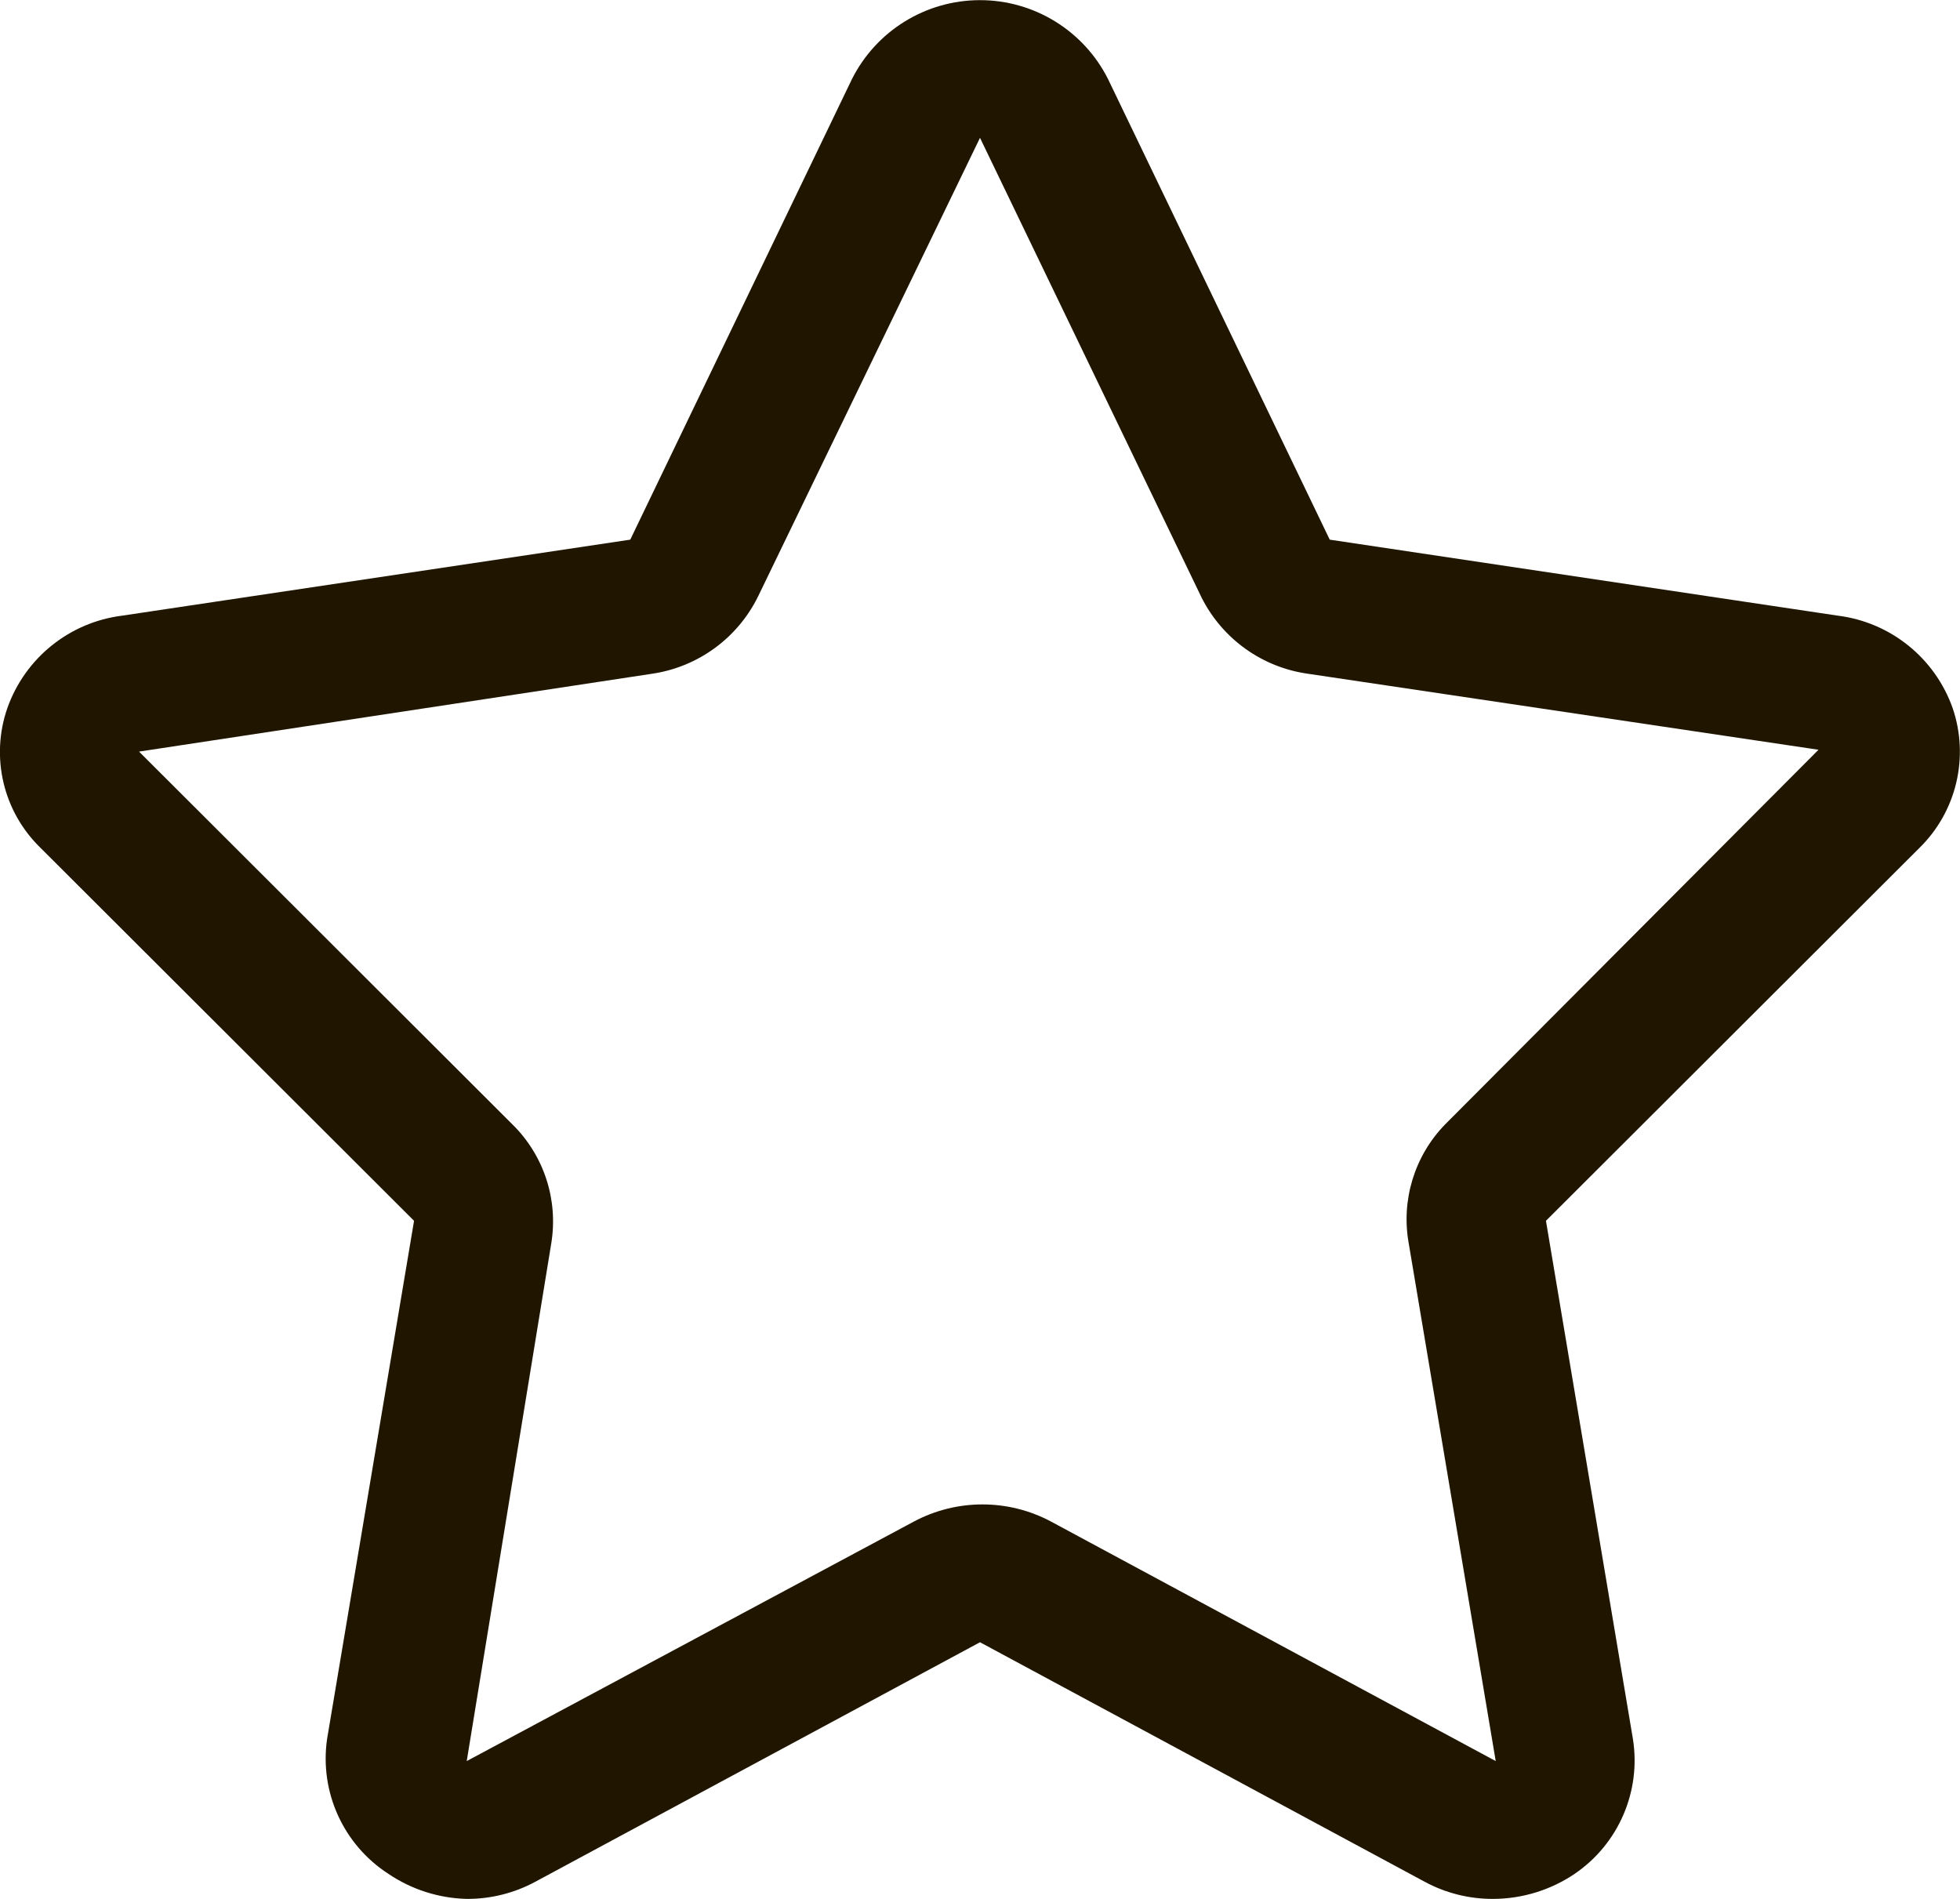
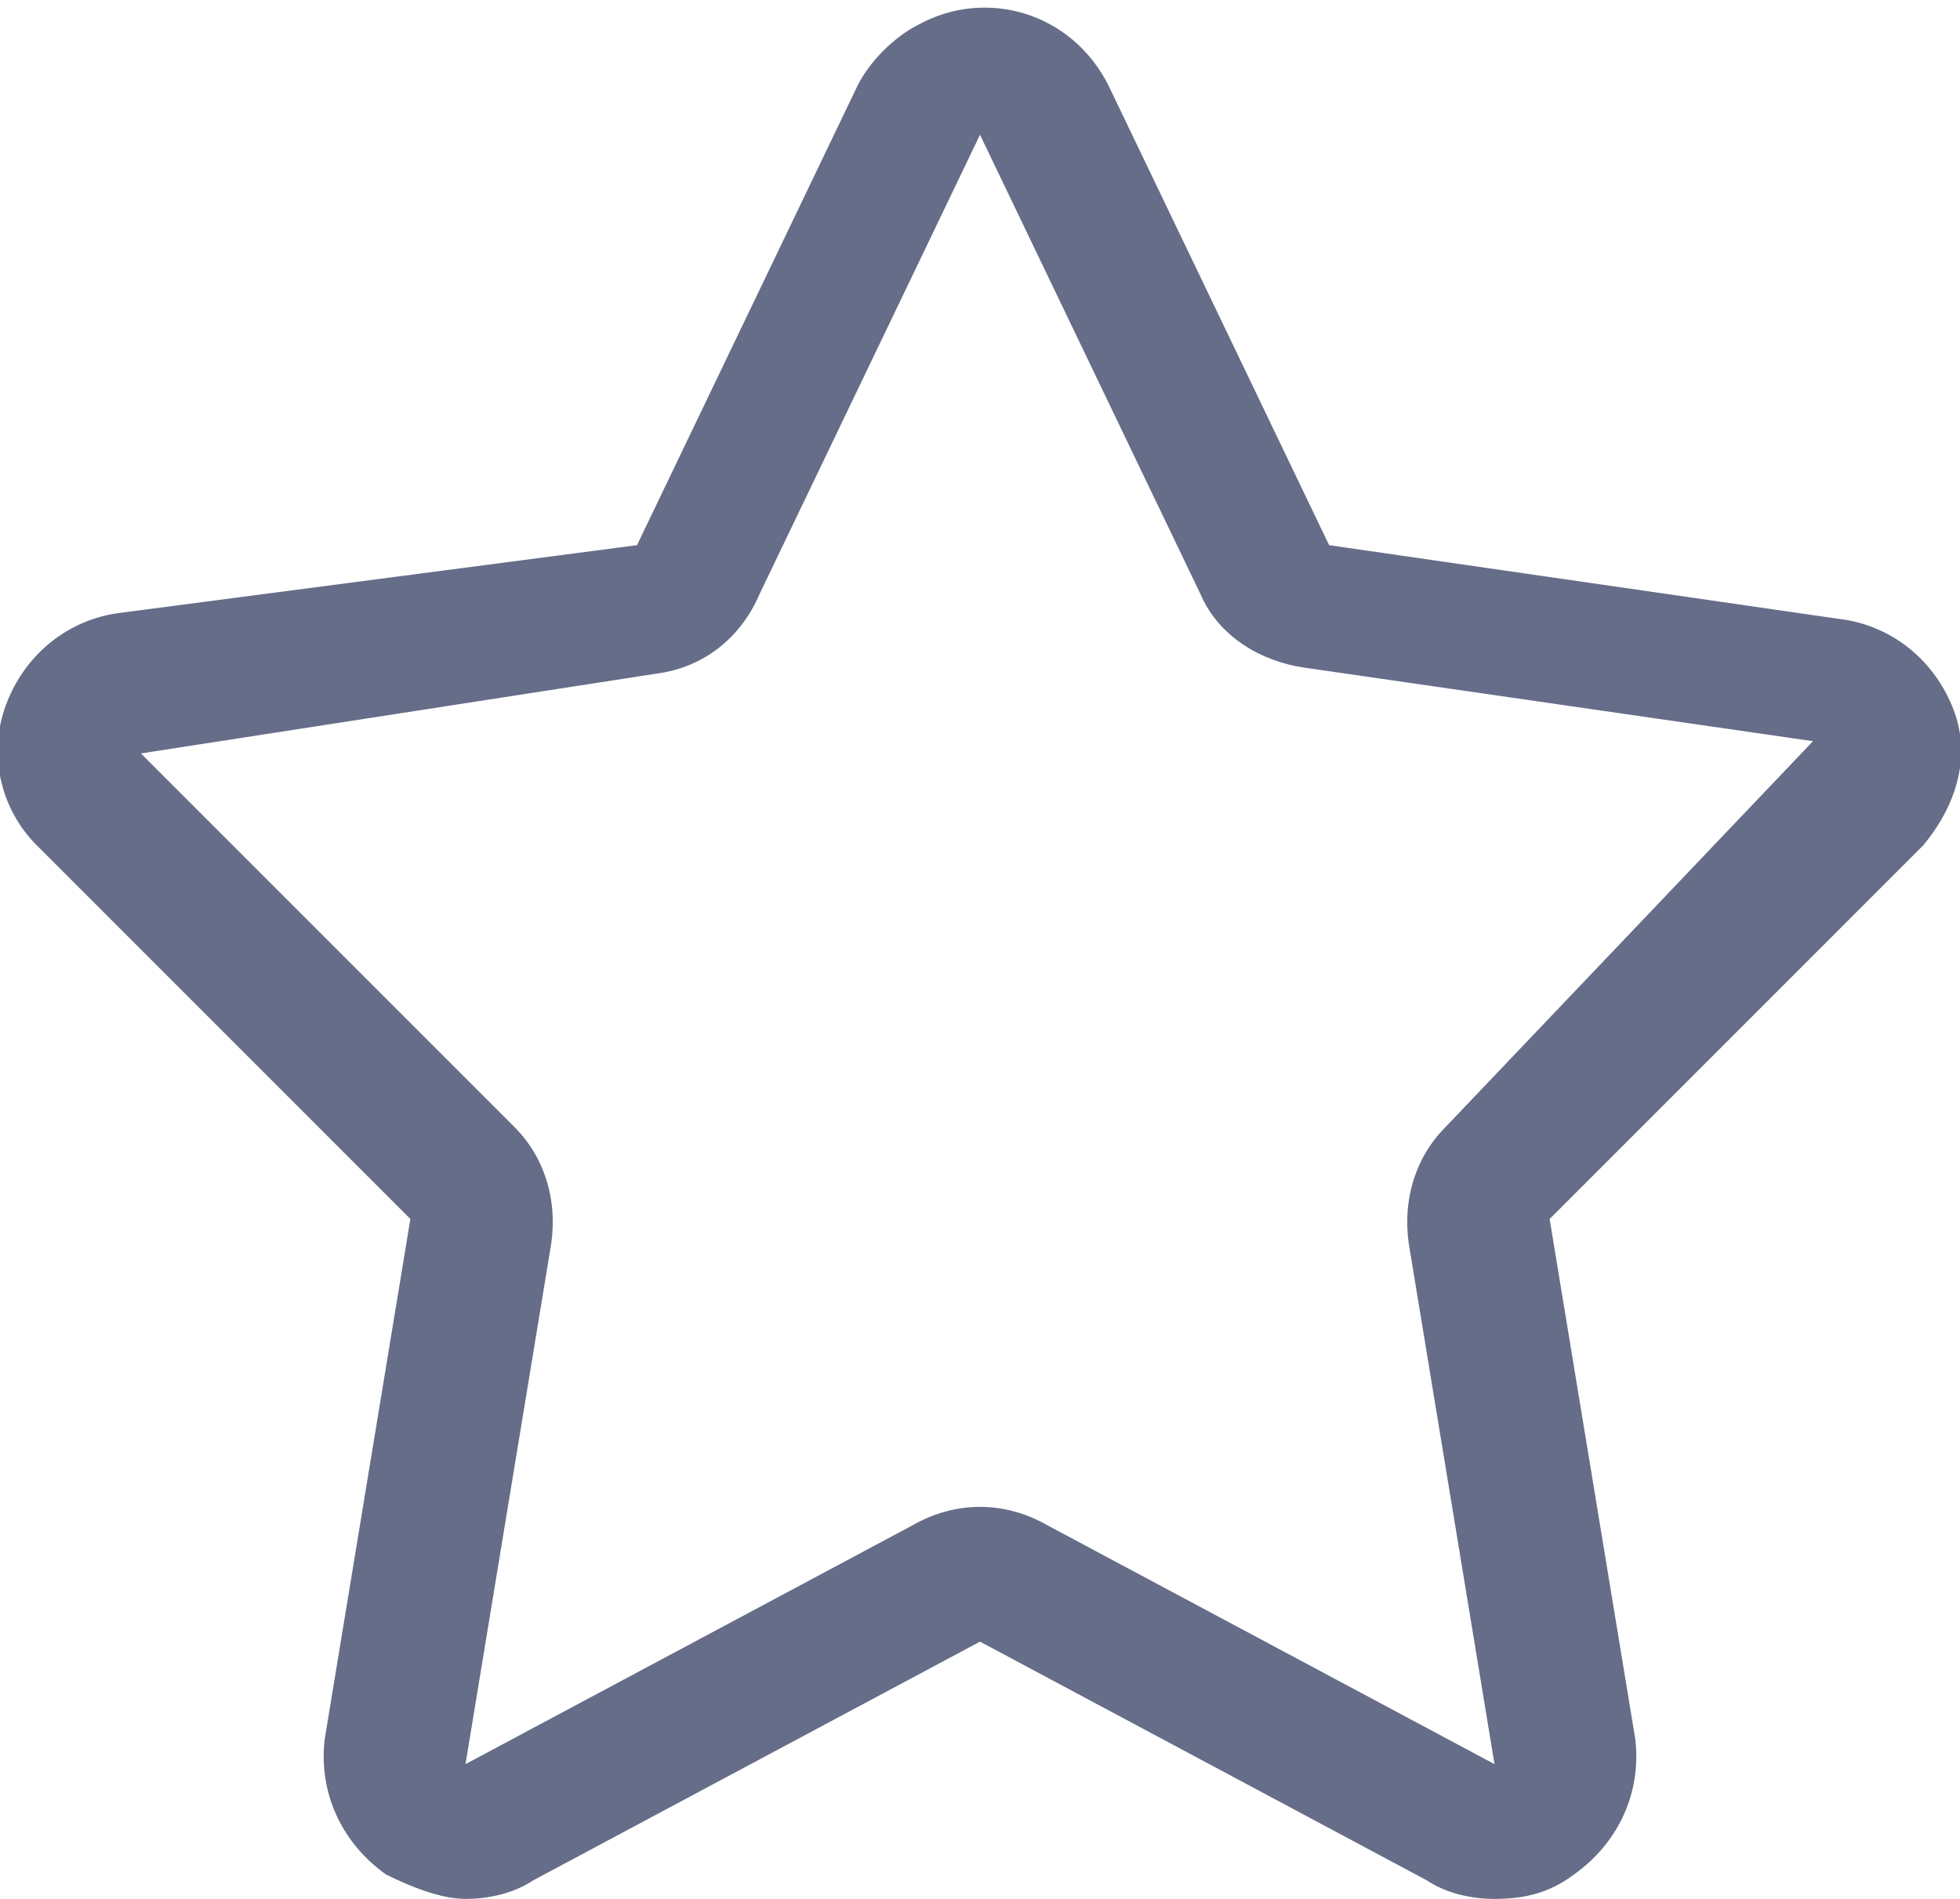
- <svg xmlns="http://www.w3.org/2000/svg" viewBox="0 0 32 31">
-   <defs>
-     <style>.cls-1{fill:#201600;}</style>
-   </defs>
-   <g id="Слой_2" data-name="Слой 2">
-     <g id="Слой_1-2" data-name="Слой 1">
-       <path class="cls-1" d="M31.88,11.56A2.29,2.29,0,0,0,30,10.05L21.71,8.81,18.09,1.29a2.34,2.34,0,0,0-4.18,0L10.29,8.81,2,10.05A2.29,2.29,0,0,0,.12,11.56a2.18,2.18,0,0,0,.54,2.28l6.1,6.09L5.34,28.39a2.24,2.24,0,0,0,1,2.2A2.39,2.39,0,0,0,7.62,31a2.33,2.33,0,0,0,1.12-.28L16,26.81l7.26,3.91a2.33,2.33,0,0,0,1.12.28,2.39,2.39,0,0,0,1.33-.41,2.24,2.24,0,0,0,.95-2.2l-1.42-8.46,6.1-6.09A2.2,2.2,0,0,0,31.88,11.56Zm-8.29,6.8A2.22,2.22,0,0,0,23,20.3l1.42,8.45-7.26-3.91a2.38,2.38,0,0,0-2.24,0L7.62,28.75,9,20.3a2.22,2.22,0,0,0-.63-1.94l-6.1-6.09L10.64,11a2.3,2.3,0,0,0,1.74-1.27L16,2.25l3.62,7.51A2.3,2.3,0,0,0,21.36,11l8.33,1.24Z" />
+ <svg xmlns="http://www.w3.org/2000/svg" version="1.1" id="Слой_1" x="0px" y="0px" viewBox="0 0 32 31" style="enable-background:new 0 0 32 31;" xml:space="preserve">
+   <style type="text/css">
+ 	.st0{fill:#666D89;}
+ </style>
+   <g id="Слой_2_1_">
+     <g id="Слой_1-2">
+       <path class="st0" d="M31.9,11.6c-0.3-0.8-1-1.4-1.9-1.5l-8.3-1.2l-3.6-7.5c-0.6-1.2-2-1.6-3.1-1c-0.4,0.2-0.8,0.6-1,1l-3.6,7.5    L2,10c-0.9,0.1-1.6,0.7-1.9,1.5c-0.3,0.8-0.1,1.7,0.5,2.3l6.1,6.1l-1.4,8.5c-0.1,0.9,0.3,1.7,1,2.2C6.7,30.8,7.2,31,7.6,31    c0.4,0,0.8-0.1,1.1-0.3l7.3-3.9l7.3,3.9c0.3,0.2,0.7,0.3,1.1,0.3c0.5,0,0.9-0.1,1.3-0.4c0.7-0.5,1.1-1.3,1-2.2l-1.4-8.5l6.1-6.1    C31.9,13.2,32.2,12.4,31.9,11.6z M23.6,18.4c-0.5,0.5-0.7,1.2-0.6,1.9l1.4,8.5l-7.3-3.9c-0.7-0.4-1.5-0.4-2.2,0l-7.3,3.9L9,20.3    c0.1-0.7-0.1-1.4-0.6-1.9l-6.1-6.1l8.4-1.3c0.8-0.1,1.4-0.6,1.7-1.3L16,2.2l3.6,7.5c0.3,0.7,1,1.1,1.7,1.2l8.3,1.2L23.6,18.4z" />
    </g>
  </g>
</svg>
